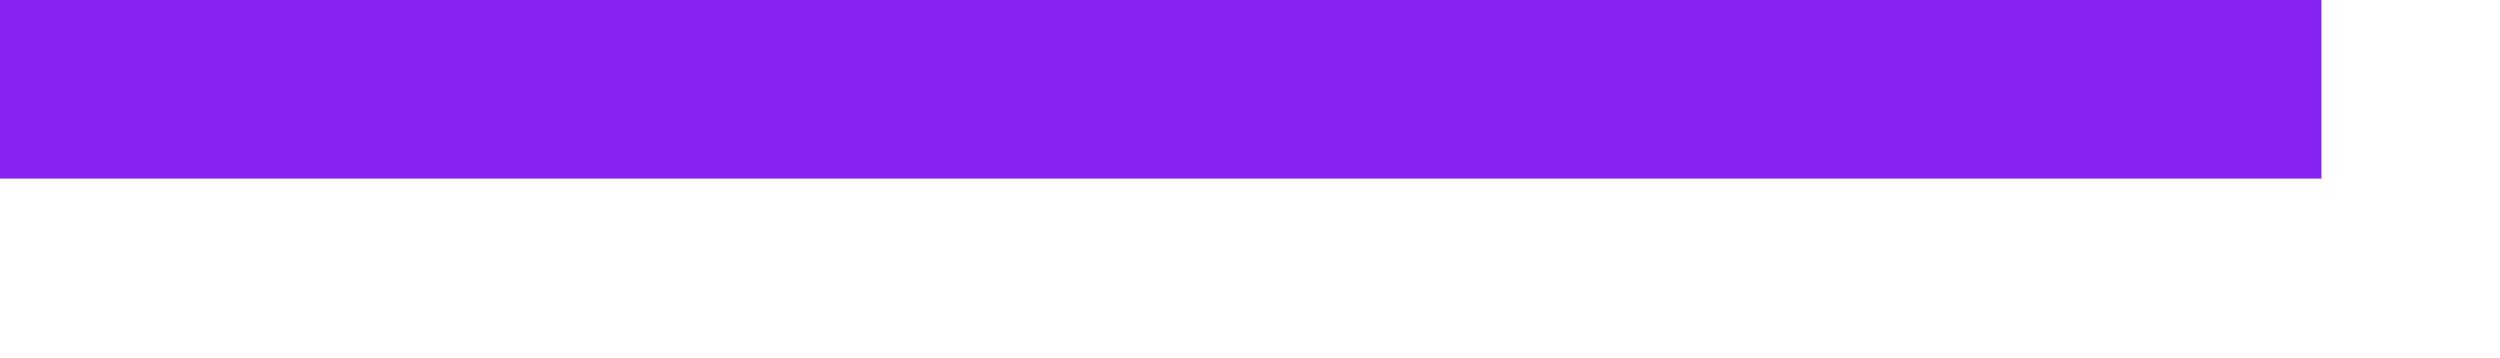
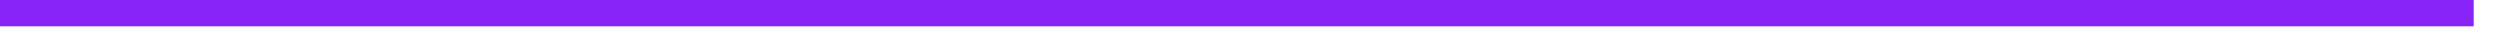
- <svg xmlns="http://www.w3.org/2000/svg" version="1.1" width="14px" height="2px">
-   <g transform="matrix(1 0 0 1 -541 -524 )">
-     <path d="M 541 524.5  L 554 524.5  " stroke-width="1" stroke="#8723f5" fill="none" />
+ <svg xmlns="http://www.w3.org/2000/svg" version="1.1" width="95px" height="2px">
+   <g transform="matrix(1 0 0 1 -547 -448 )">
+     <path d="M 547 448.5  L 641 448.5  " stroke-width="1" stroke="#8723f5" fill="none" />
  </g>
</svg>
